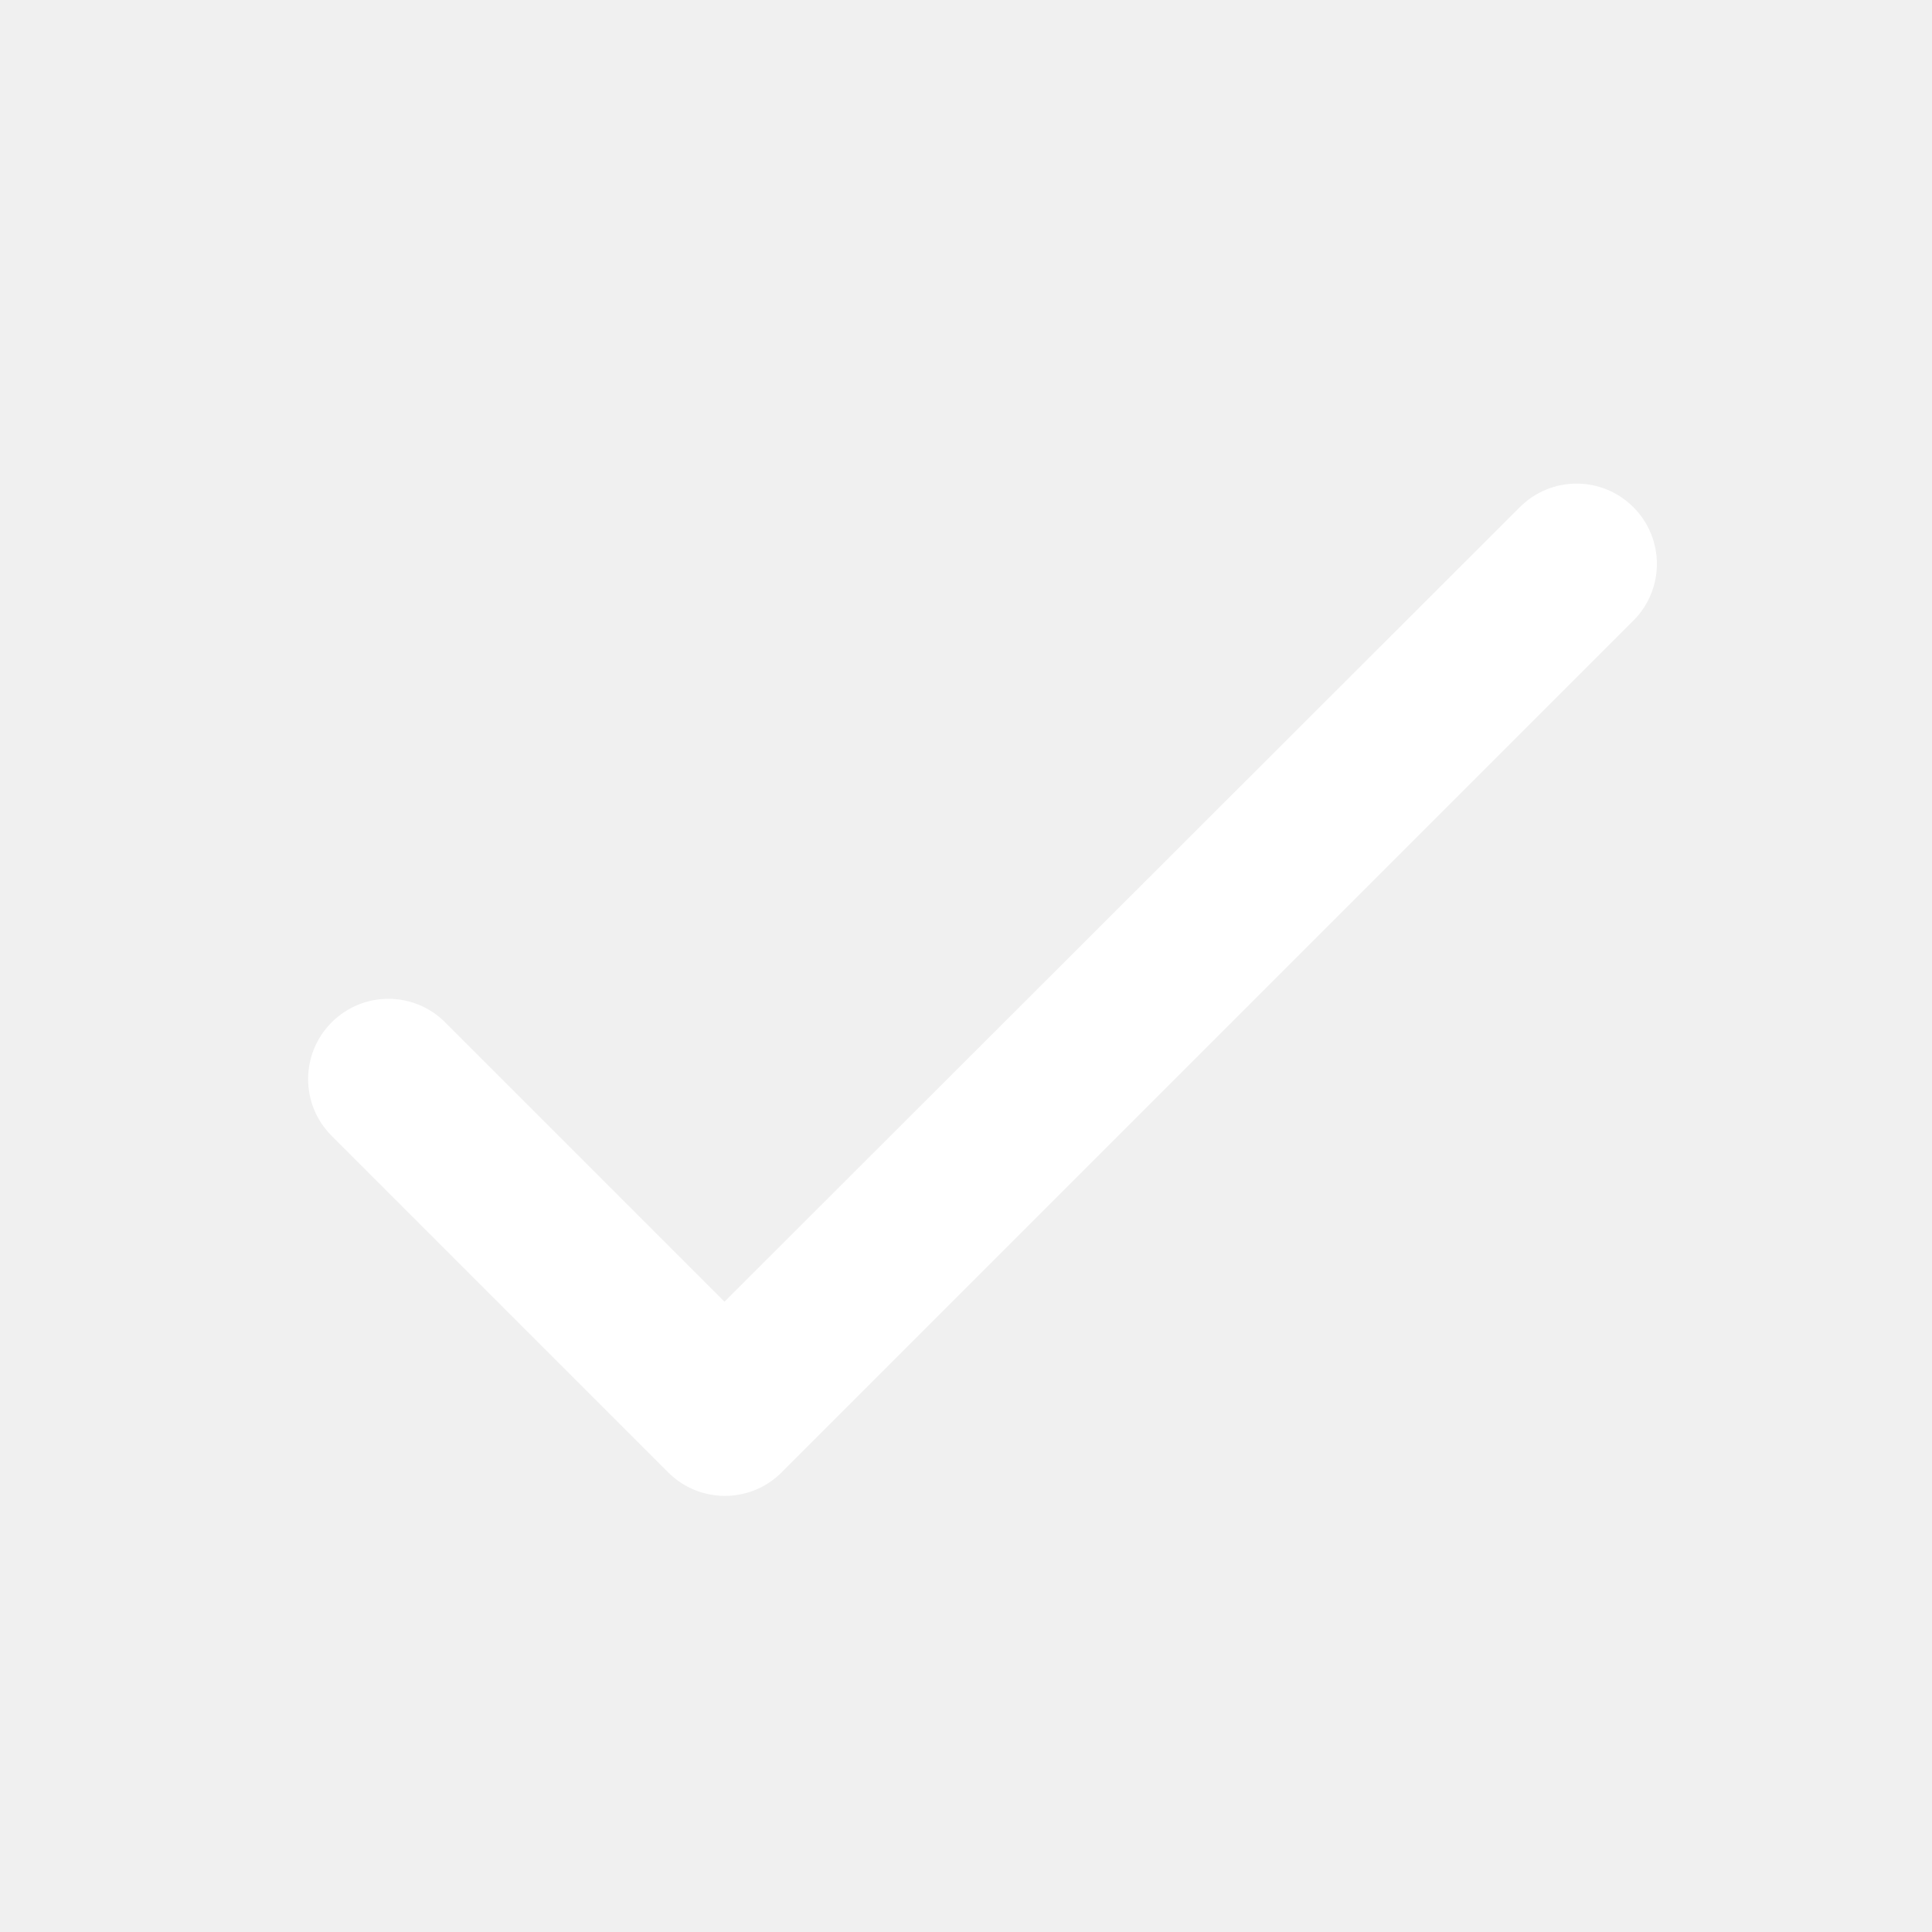
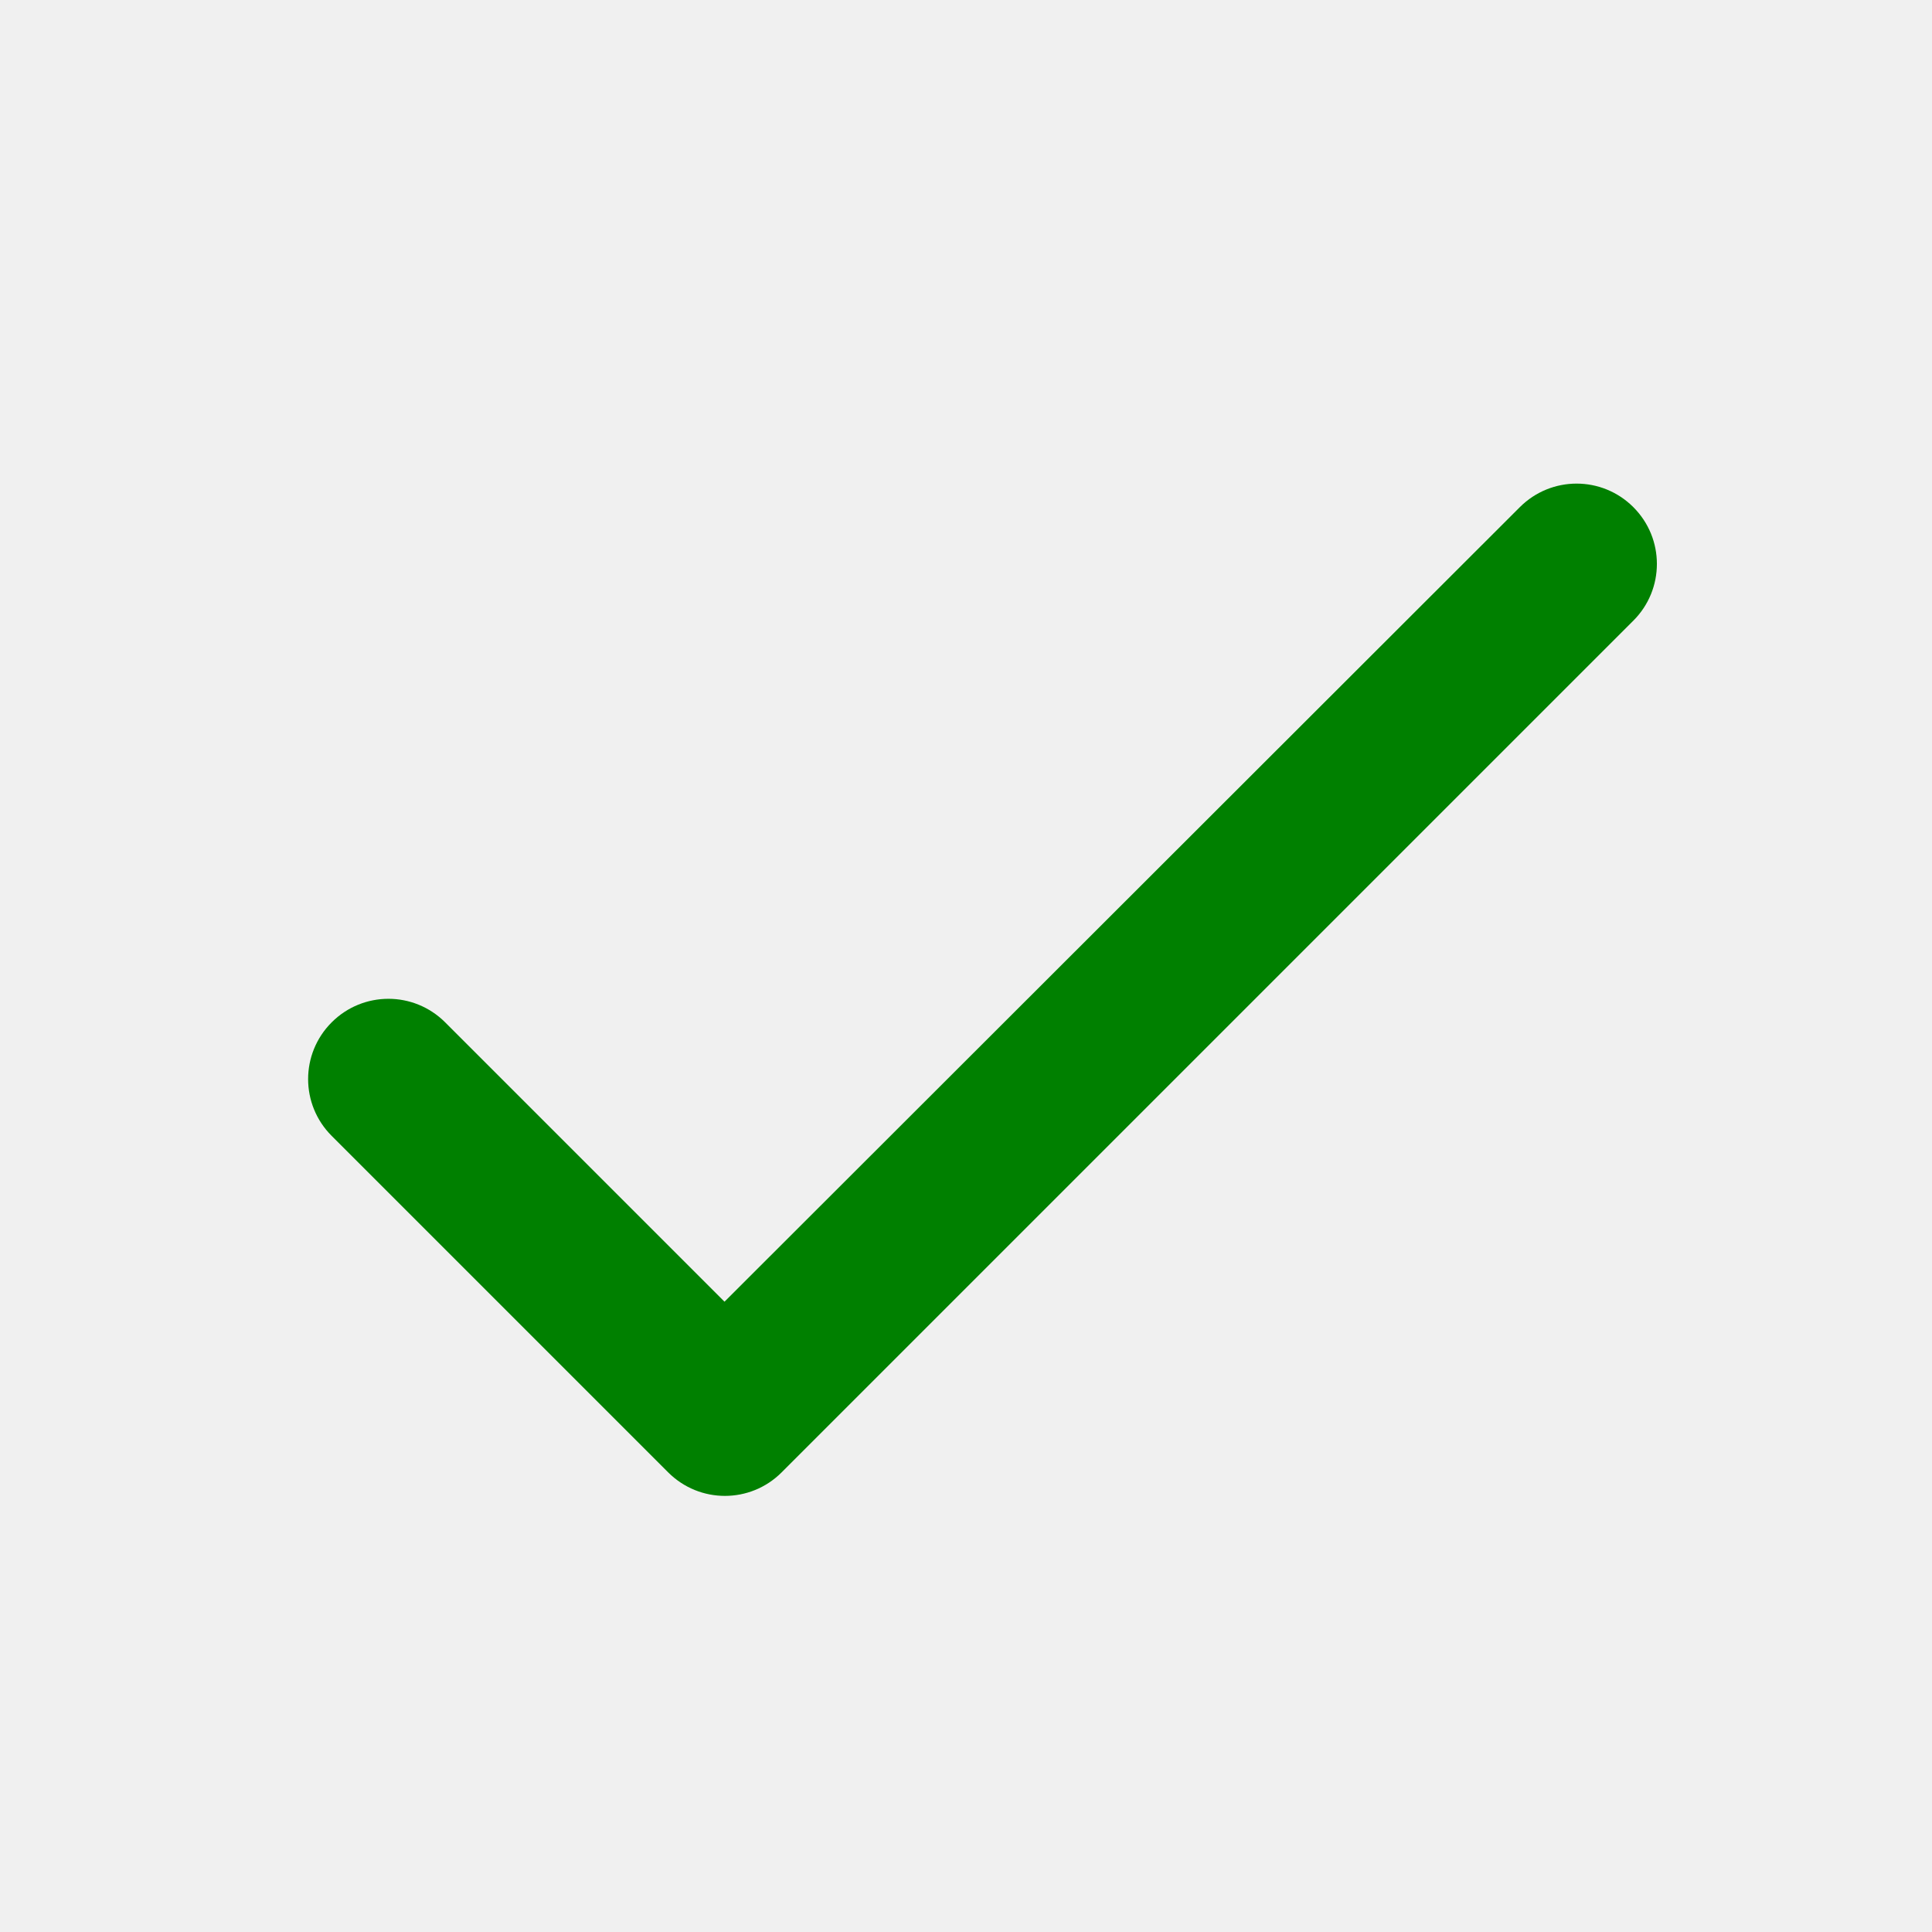
- <svg xmlns="http://www.w3.org/2000/svg" width="16" height="16" viewBox="0 0 24 24" id="check" fill="white">
+ <svg xmlns="http://www.w3.org/2000/svg" width="20" height="20" viewBox="0 0 24 24" id="check" fill="green">
  <path fill="none" d="M0 0h24v24H0V0z" />
  <path d="M9 16.17L5.53 12.7c-.39-.39-1.02-.39-1.41 0-.39.39-.39 1.02 0 1.41l4.18 4.18c.39.39 1.02.39 1.41 0L20.29 7.71c.39-.39.39-1.02 0-1.41-.39-.39-1.02-.39-1.41 0L9 16.17z" />
</svg>
